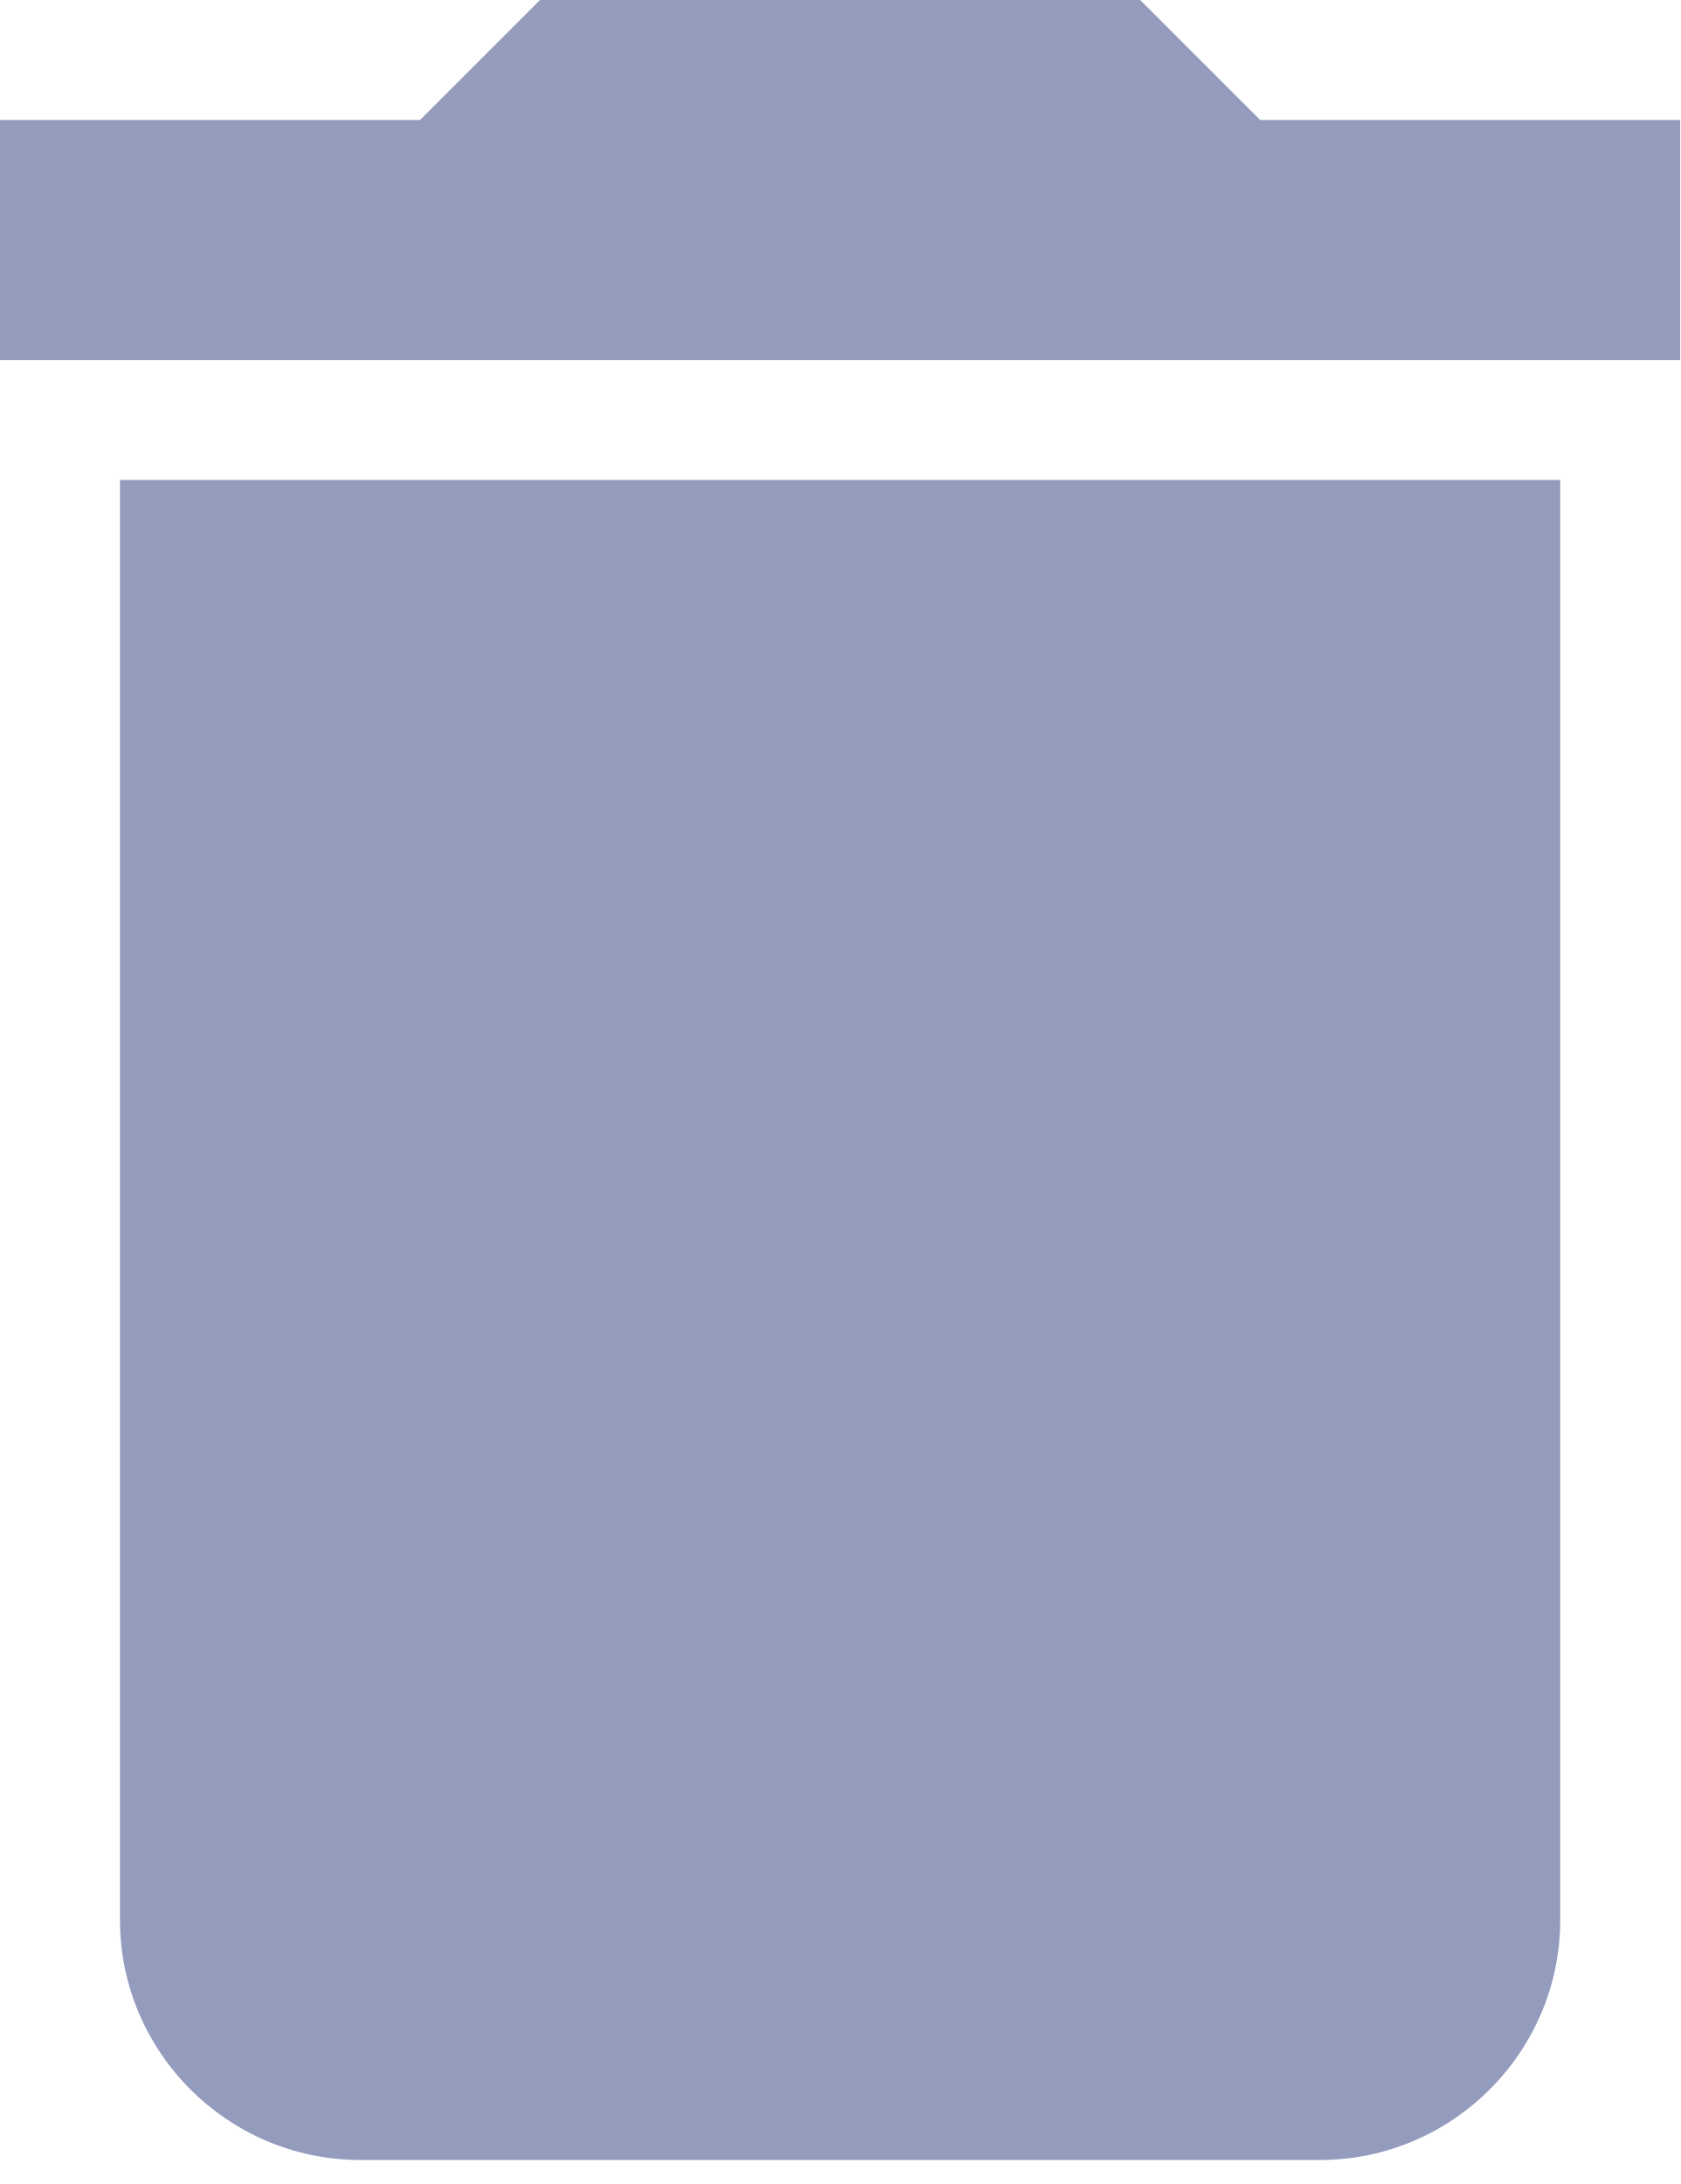
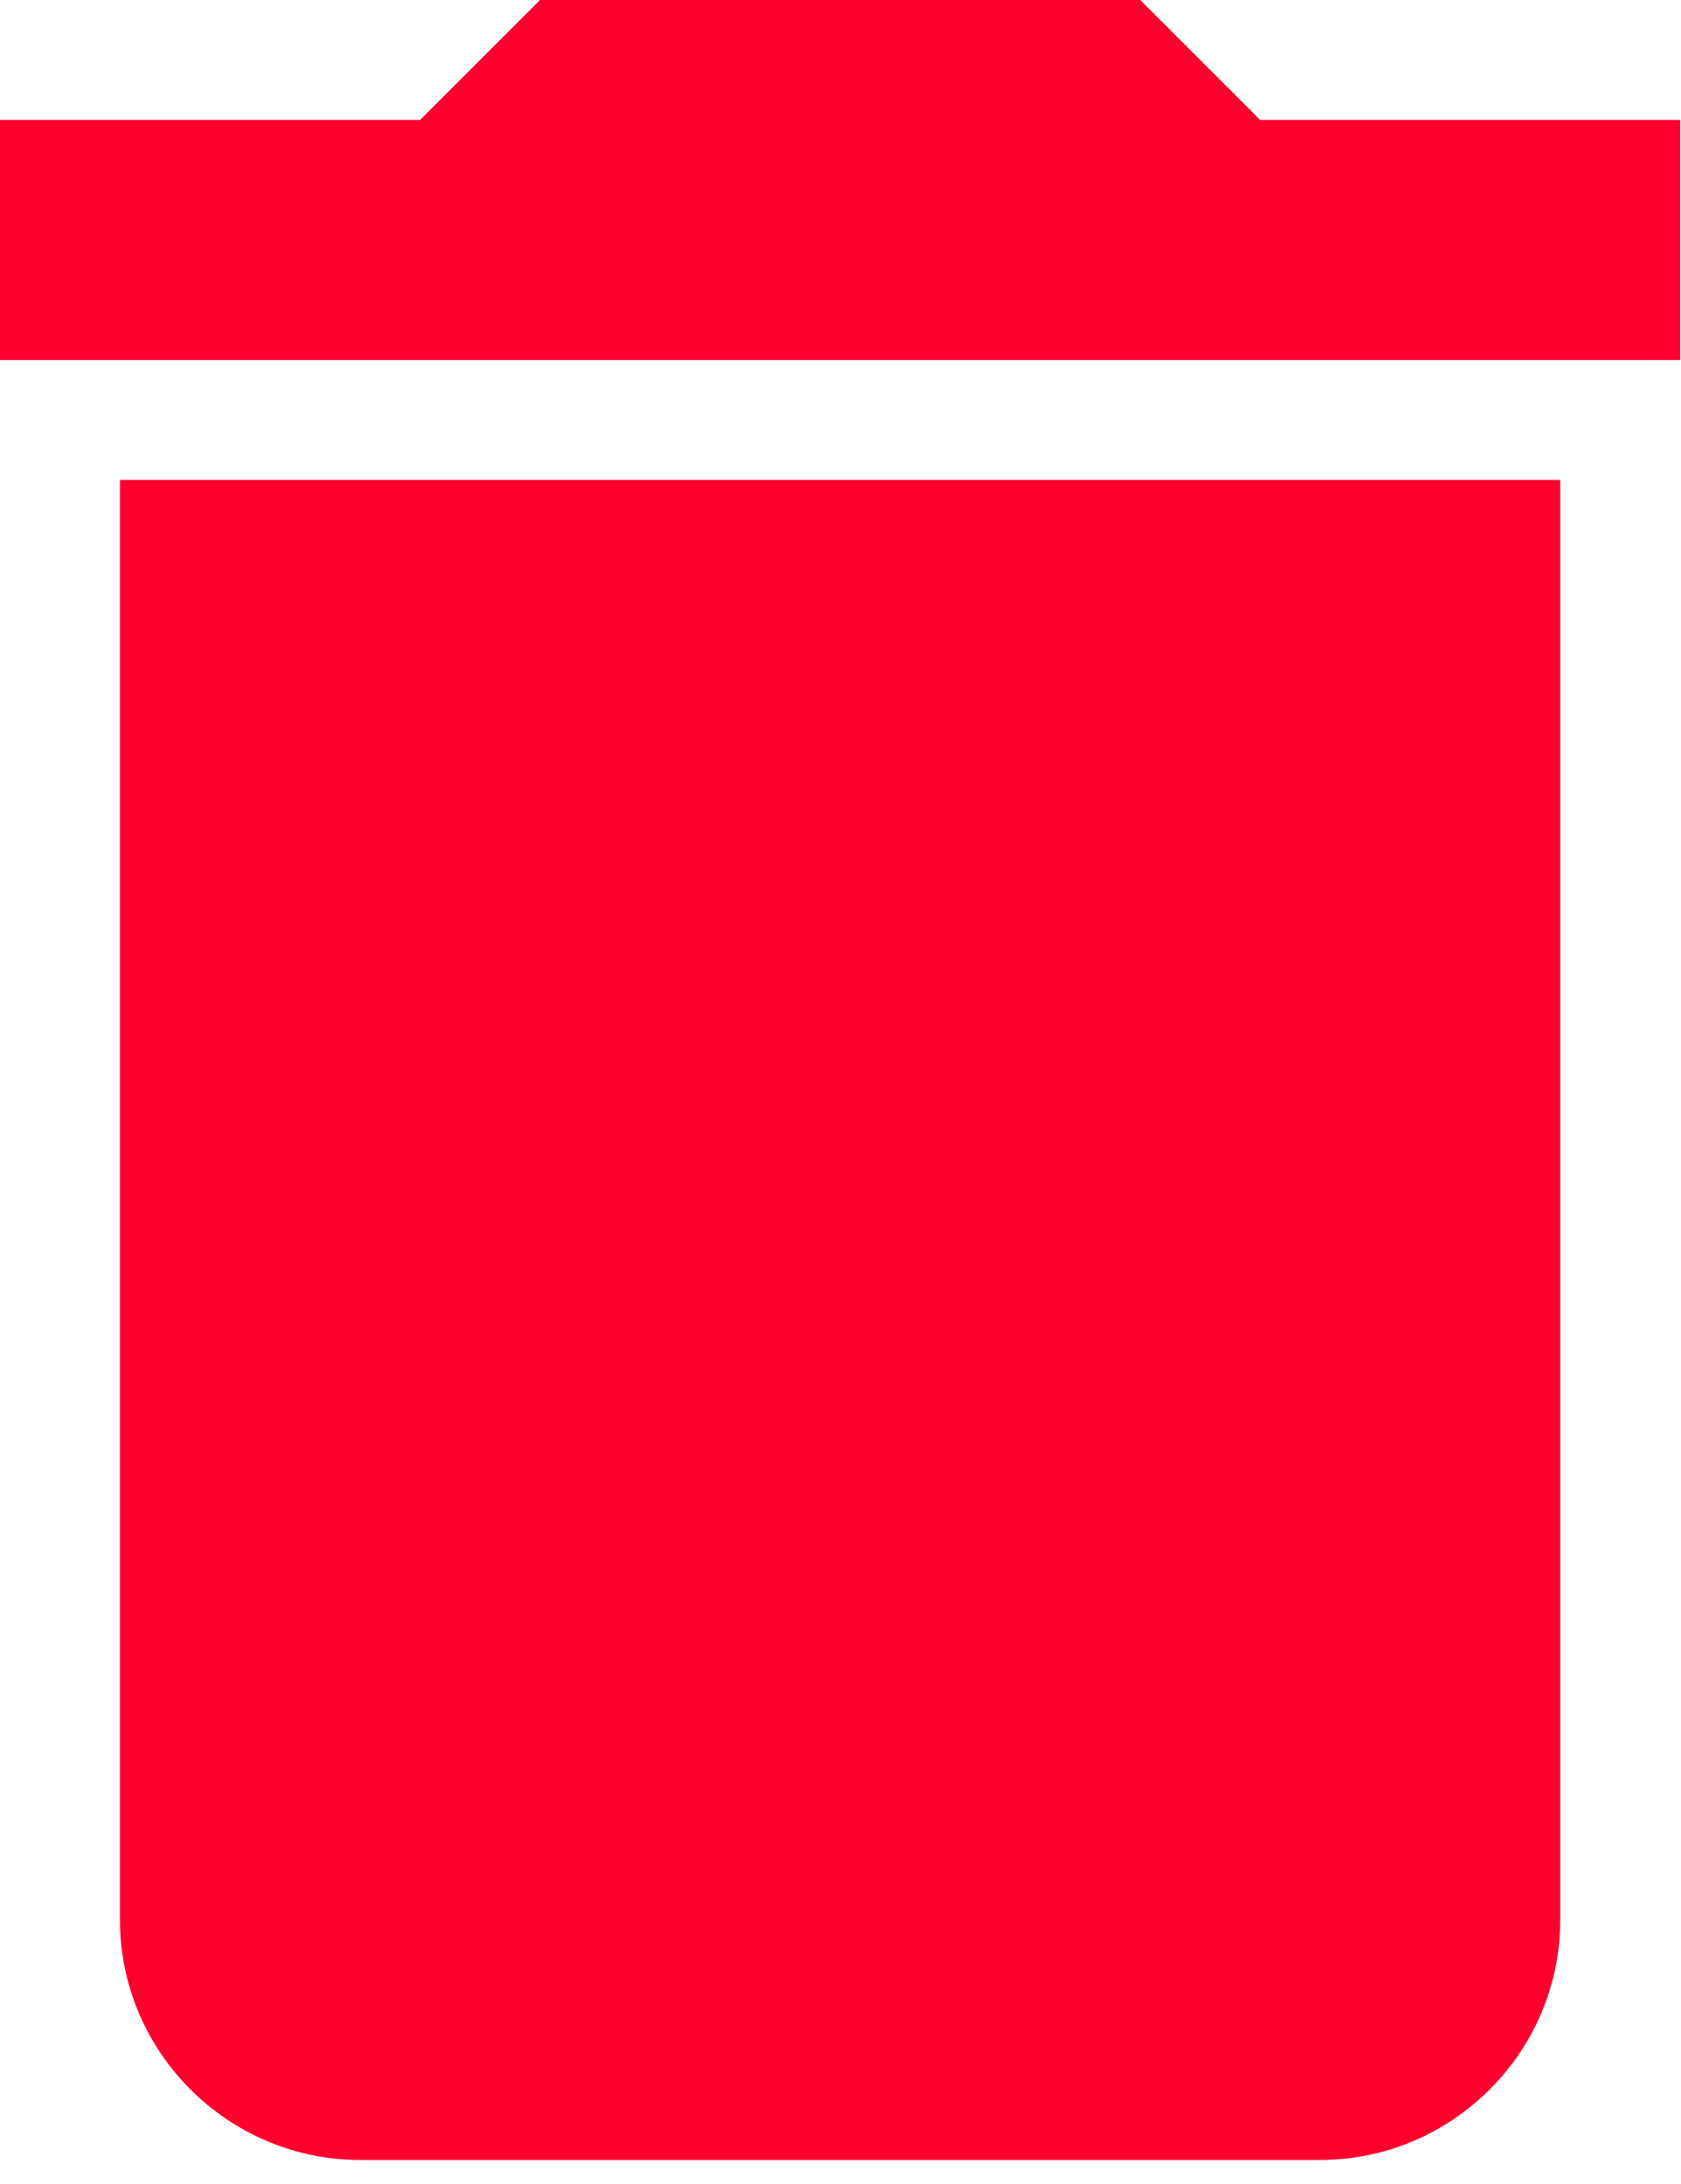
<svg xmlns="http://www.w3.org/2000/svg" width="10" height="13" viewBox="0 0 10 13" fill="none">
-   <path d="M0.714 11.429C0.714 12.214 1.357 12.857 2.143 12.857H7.857C8.643 12.857 9.286 12.214 9.286 11.429V2.857H0.714V11.429ZM10 0.714H7.5L6.786 0H3.214L2.5 0.714H0V2.143H10V0.714Z" fill="#939CBD" />
+   <path d="M0.714 11.429C0.714 12.214 1.357 12.857 2.143 12.857H7.857C8.643 12.857 9.286 12.214 9.286 11.429V2.857H0.714V11.429ZM10 0.714H7.5L6.786 0H3.214L2.5 0.714H0V2.143H10V0.714Z" fill="#ff002e" />
</svg>
